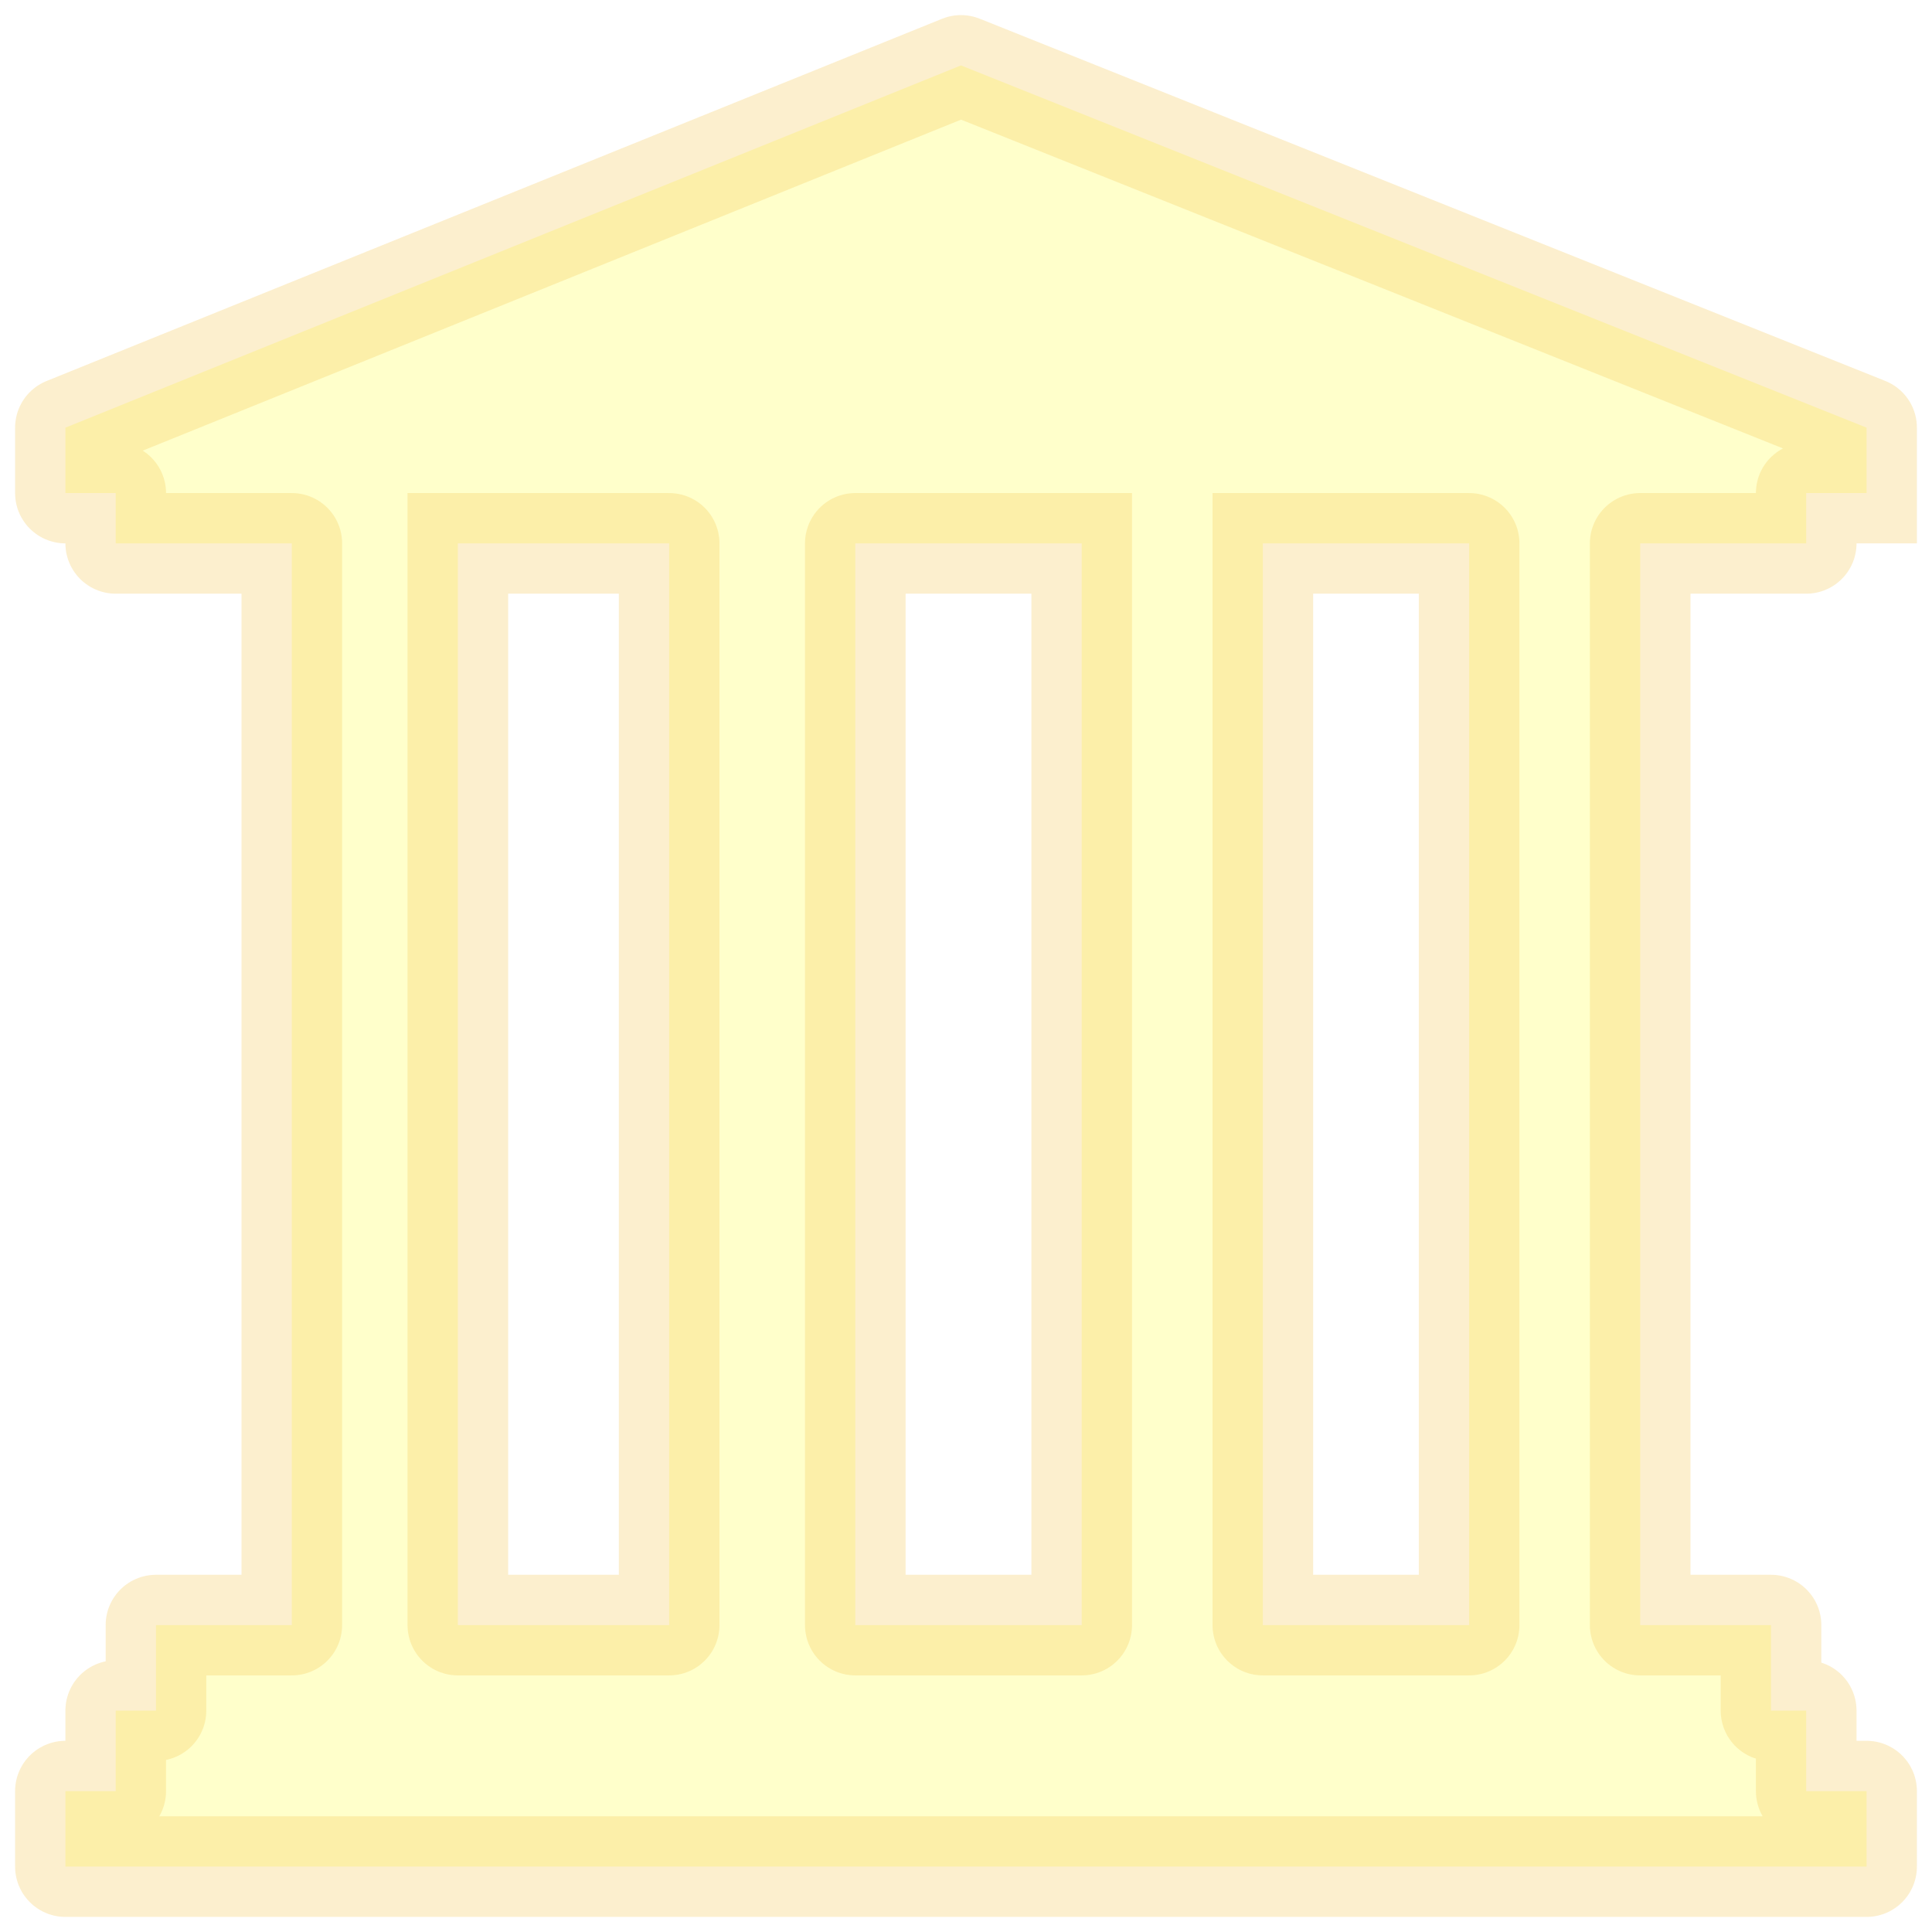
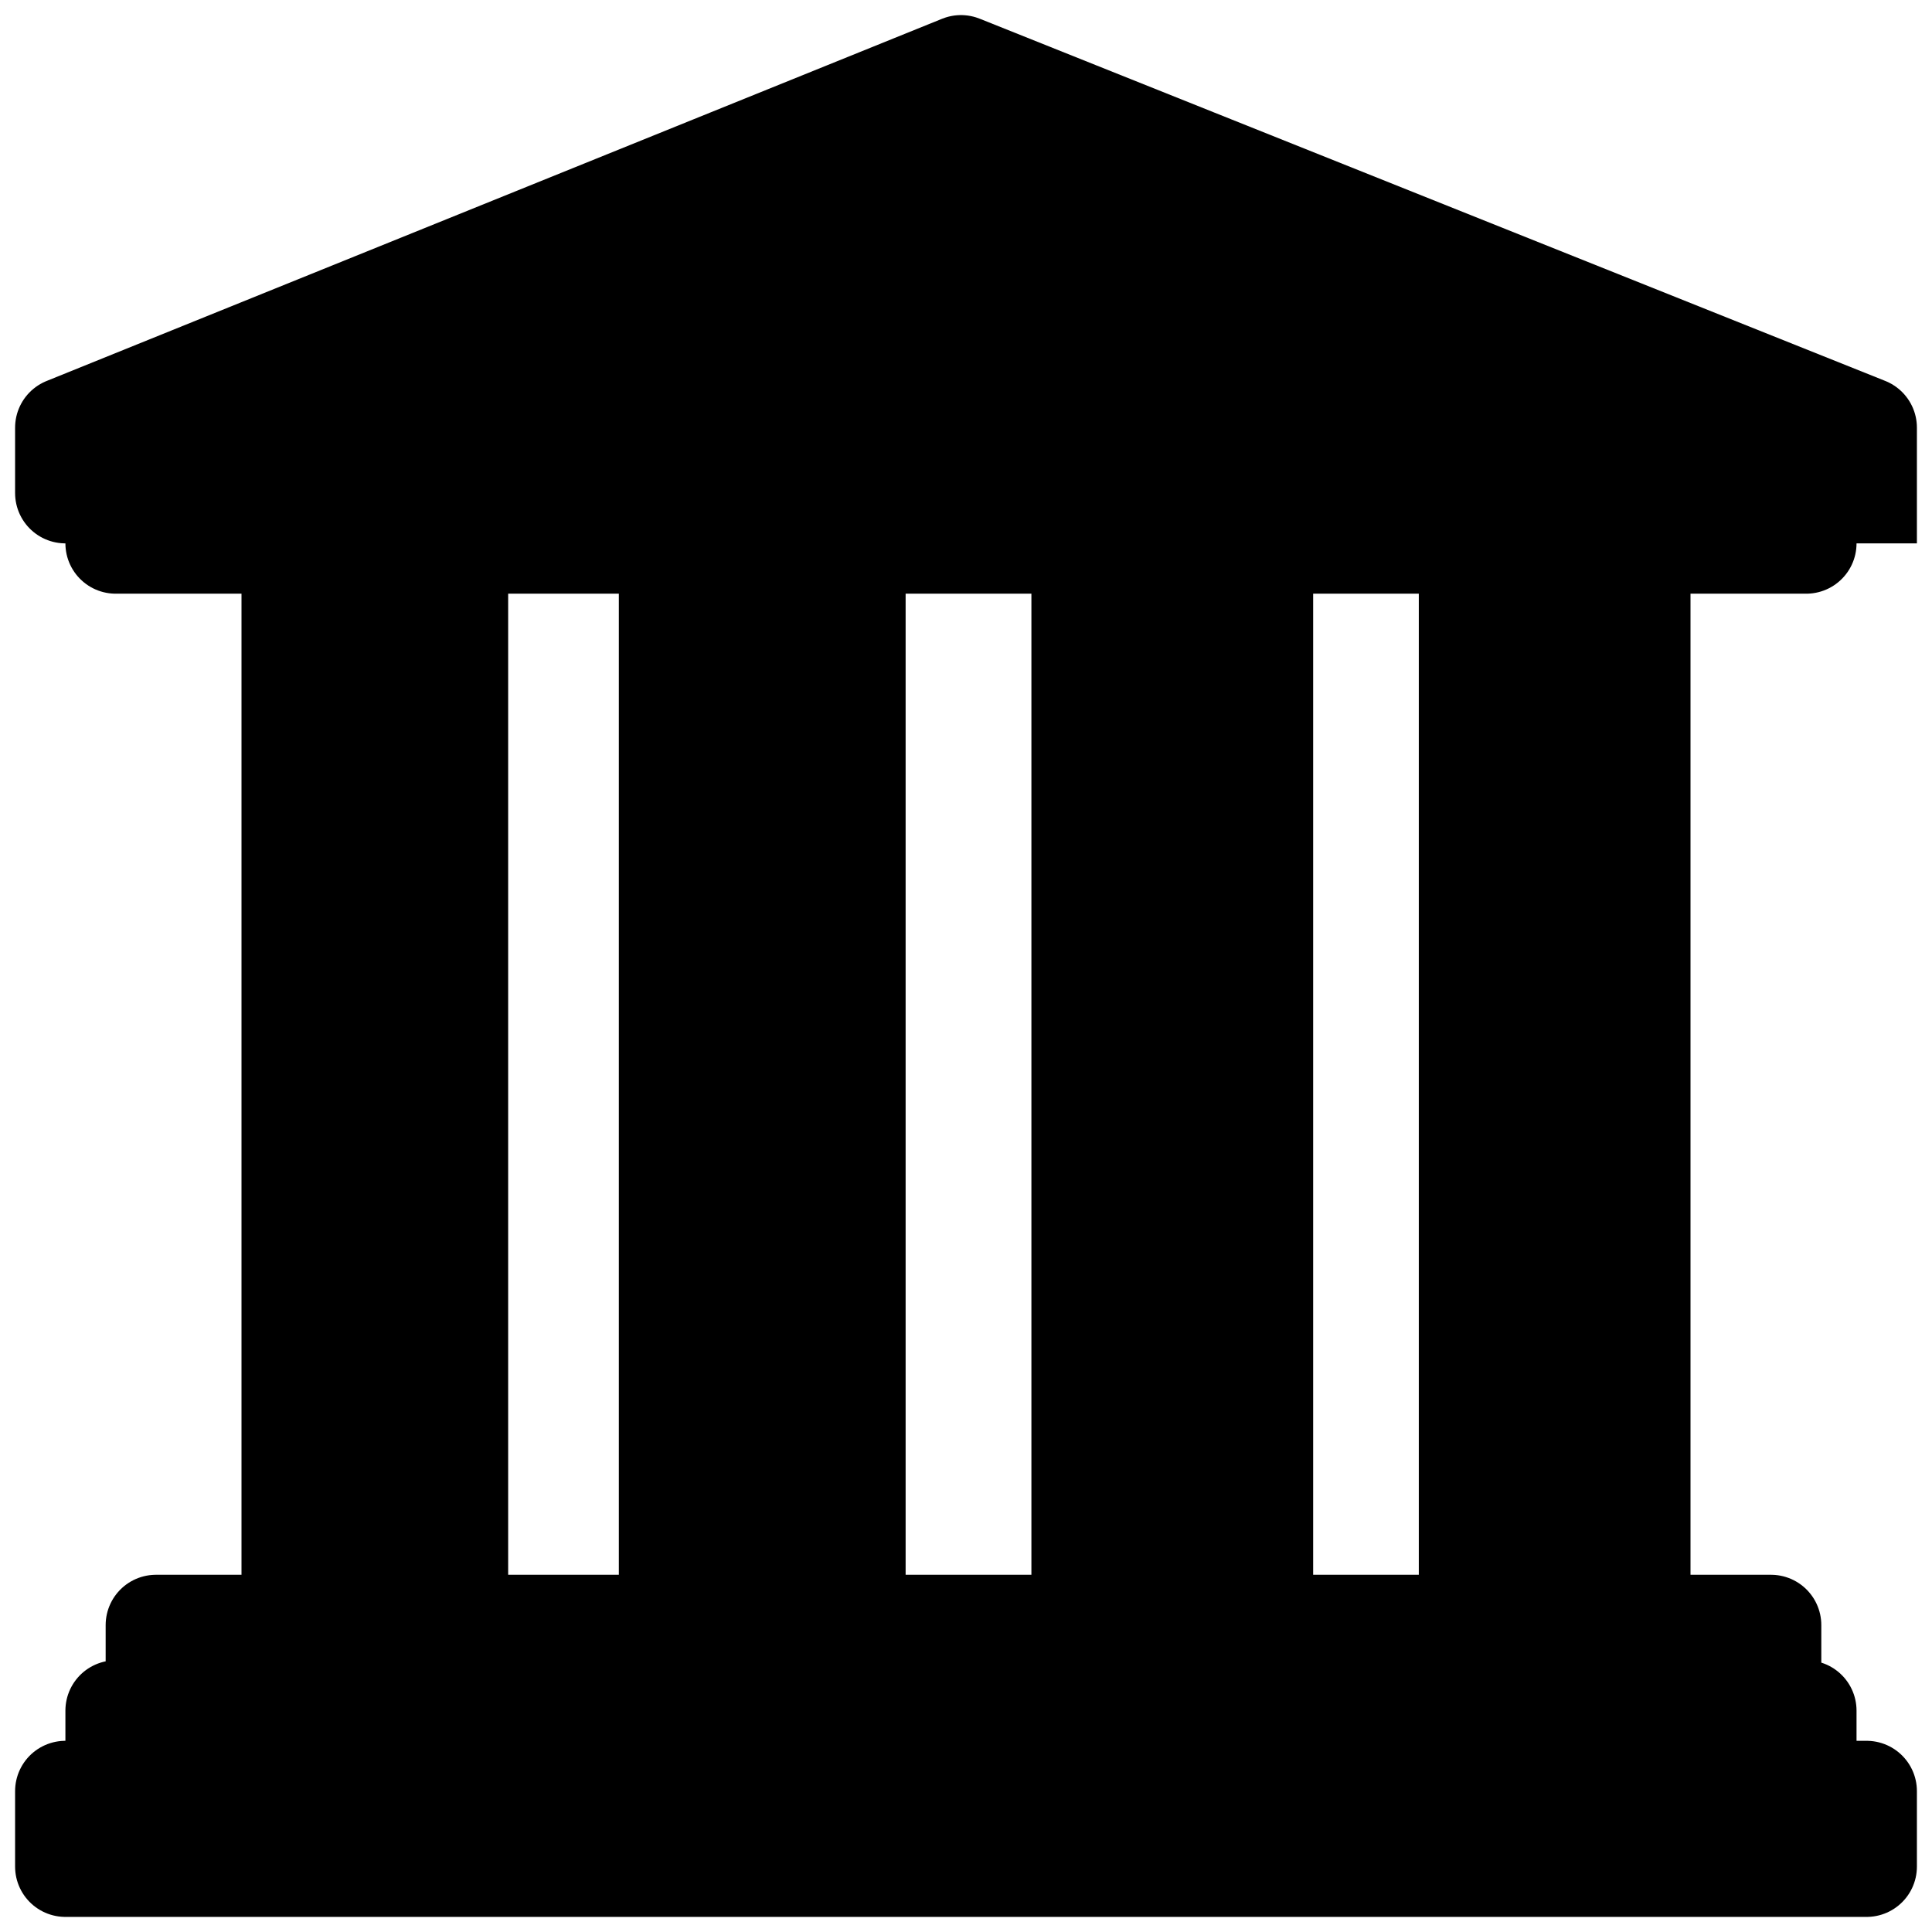
- <svg xmlns="http://www.w3.org/2000/svg" height="19.2" width="19.2">
-   <path d="M12.55 5.4v10.75h2.05V5.4h-2.05m6-.5h-.6v.5H16.3v10.75h1.3V17h.35v.8h.6v.75H.65v-.75h.5V17h.4v-.85H2.9V5.4H1.15v-.5h-.5v-.65l8.9-3.6 9 3.6v.65m-7.8.5H8.5v10.75h2.25V5.4m-6.2 0v10.75h2.1V5.4h-2.1" fill="#ffffcb" fill-rule="evenodd" />
-   <path d="M12.55 5.4v10.75h2.05V5.4h-2.05m6-.5h-.6v.5H16.3v10.75h1.3V17h.35v.8h.6v.75H.65v-.75h.5V17h.4v-.85H2.9V5.4H1.15v-.5h-.5v-.65l8.9-3.6 9 3.6v.65m-7.8.5H8.5v10.75h2.25V5.4m-6.2 0v10.75h2.1V5.4h-2.1" fill="none" stroke="#f5cb5b" stroke-linecap="square" stroke-linejoin="round" stroke-opacity=".298" />
+ <svg xmlns="http://www.w3.org/2000/svg" version="1.1" width="1024" height="1024" viewBox="0 0 1024 1024">
+   <g id="icomoon-ignore">
+ </g>
+   <path fill="#000" d="M669.333 288v573.333h109.333v-573.333h-109.333zM989.333 261.333h-32v26.667h-88v573.333h69.333v45.333h18.667v42.667h32v40h-954.667v-40h26.667v-42.667h21.333v-45.333h72v-573.333h-93.333v-26.667h-26.667v-34.667l474.667-192 480 192v34.667zM573.333 288h-120v573.333h120v-573.333zM242.667 288v573.333h112v-573.333h-112z" />
+   <path fill="none" stroke="#000" stroke-width="53.333" stroke-miterlimit="4" stroke-linecap="square" stroke-linejoin="round" d="M669.333 288v573.333h109.333v-573.333h-109.333M989.333 261.333h-32v26.667h-88v573.333h69.333v45.333h18.667v42.667h32v40h-954.667v-40h26.667v-42.667h21.333v-45.333h72v-573.333h-93.333v-26.667h-26.667v-34.667l474.667-192 480 192v34.667M573.333 288h-120v573.333h120v-573.333M242.667 288v573.333h112v-573.333h-112" />
</svg>
